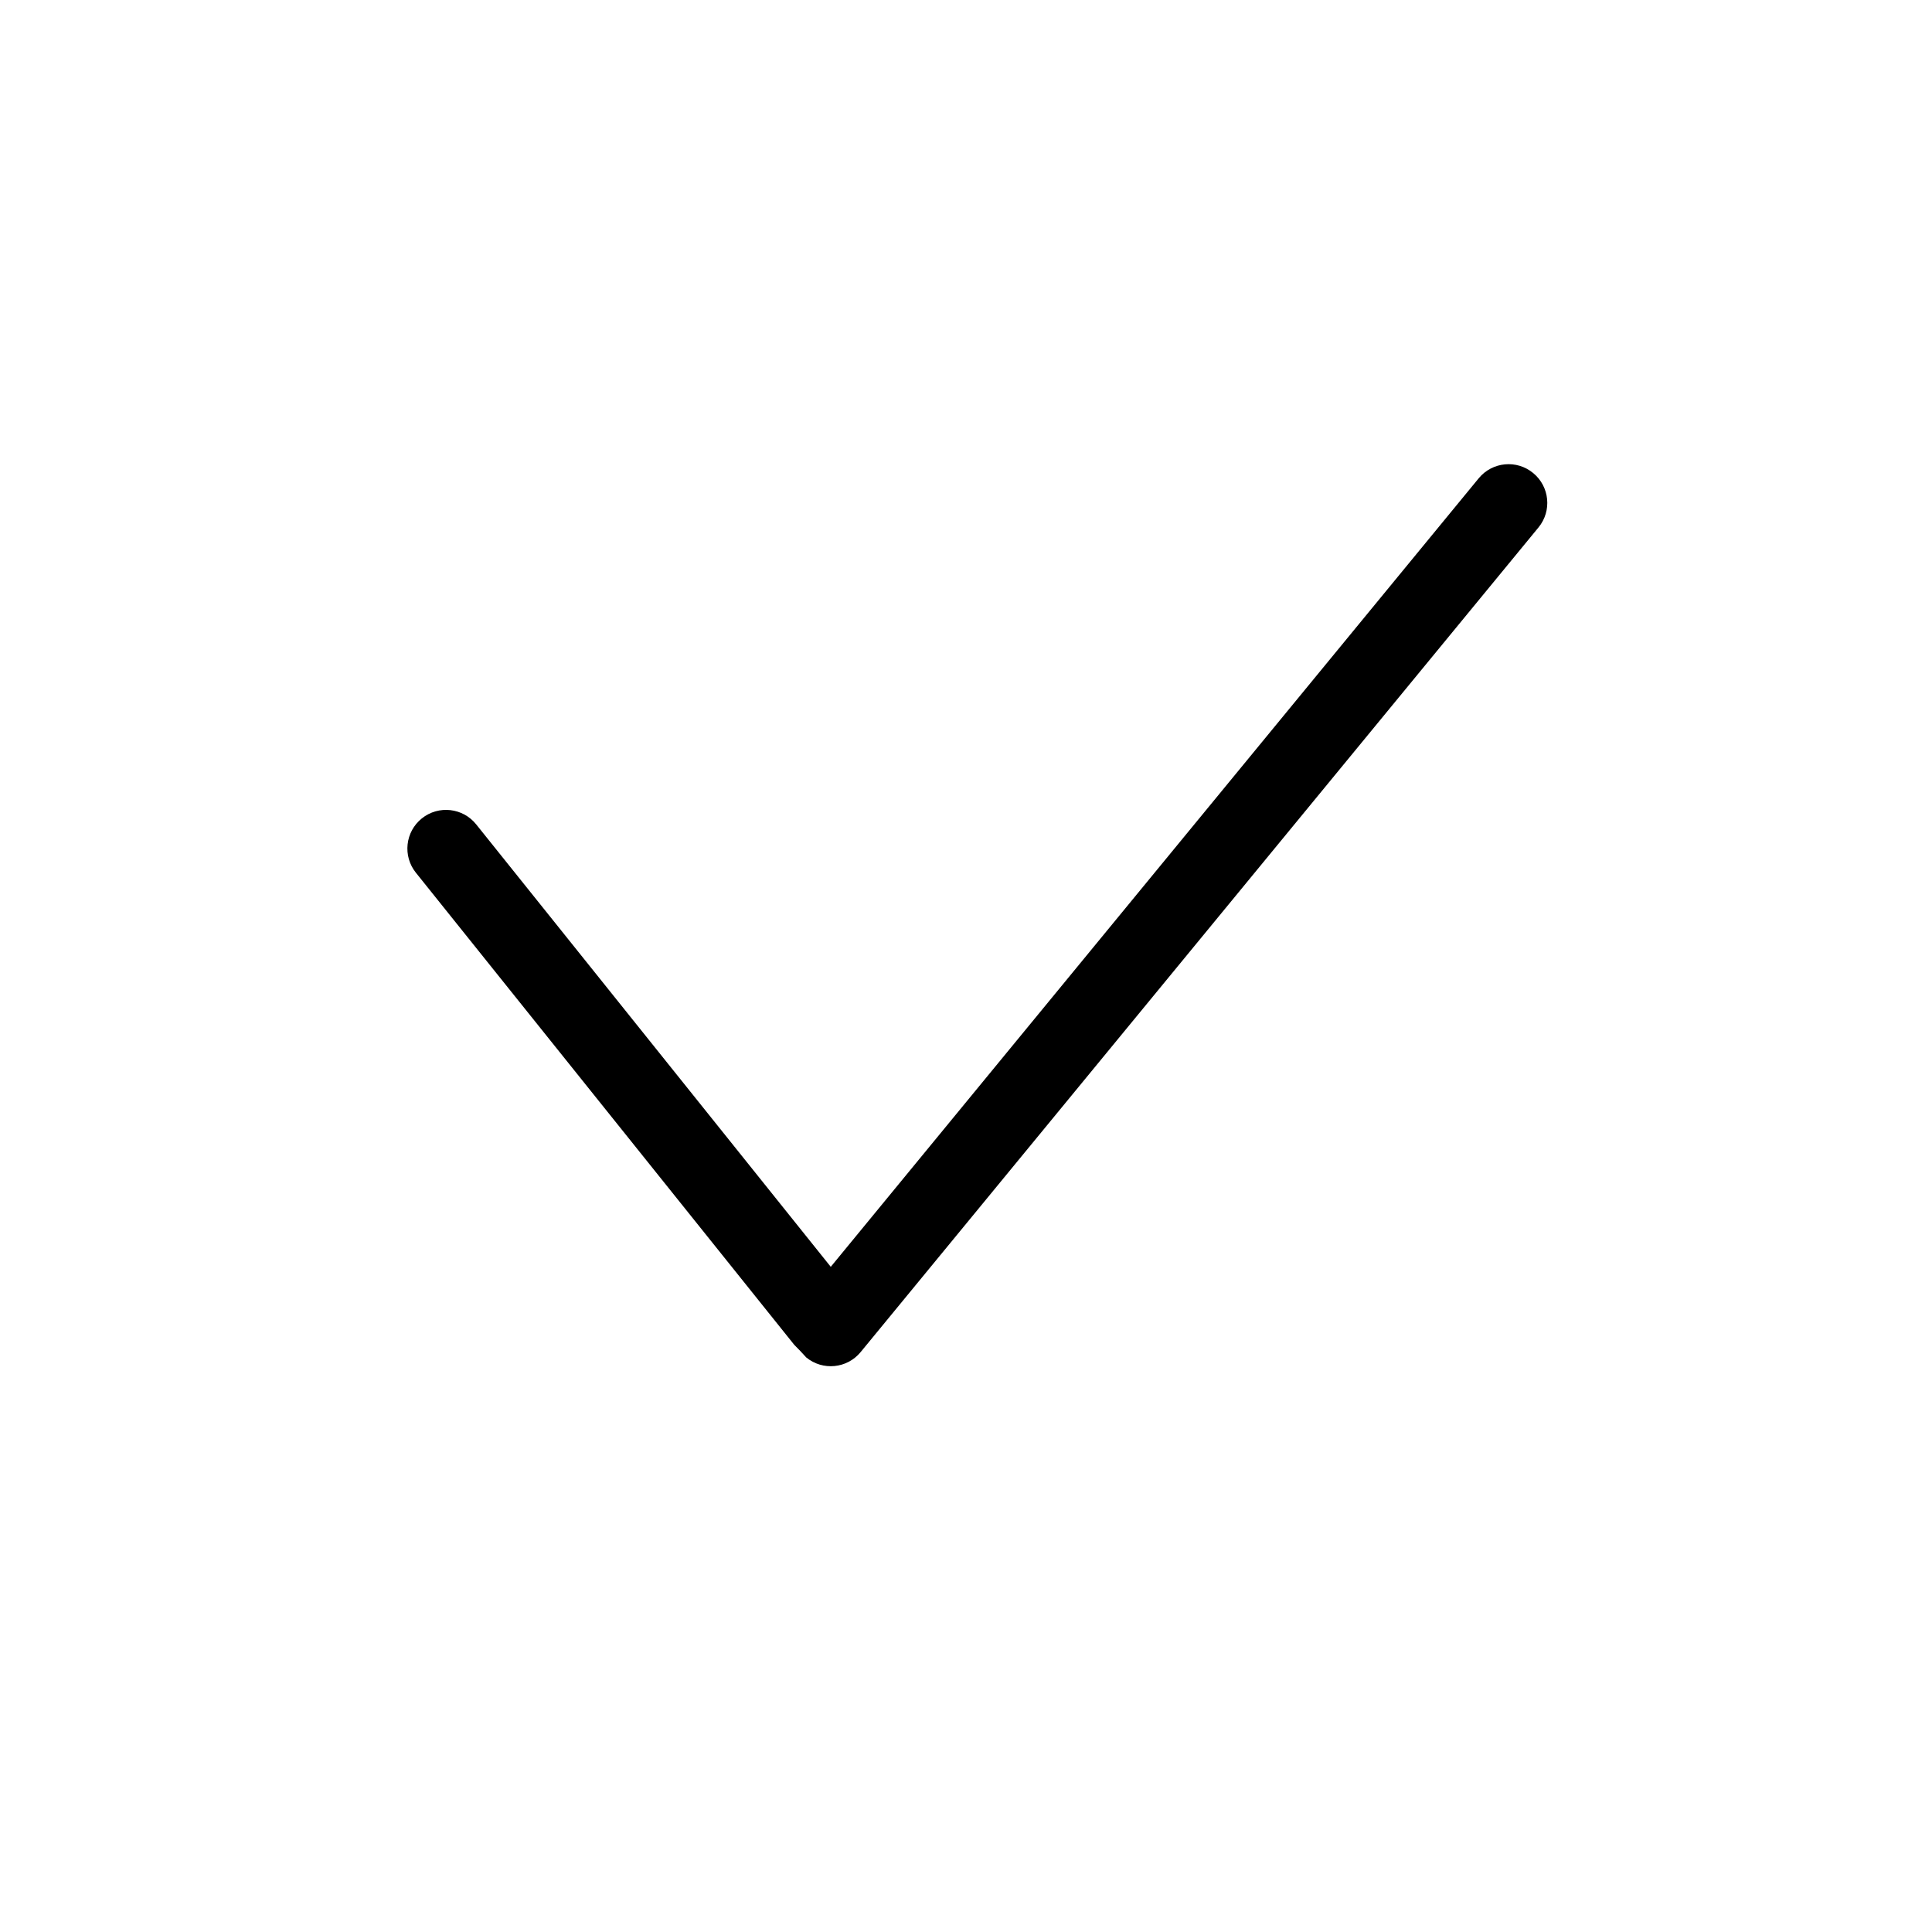
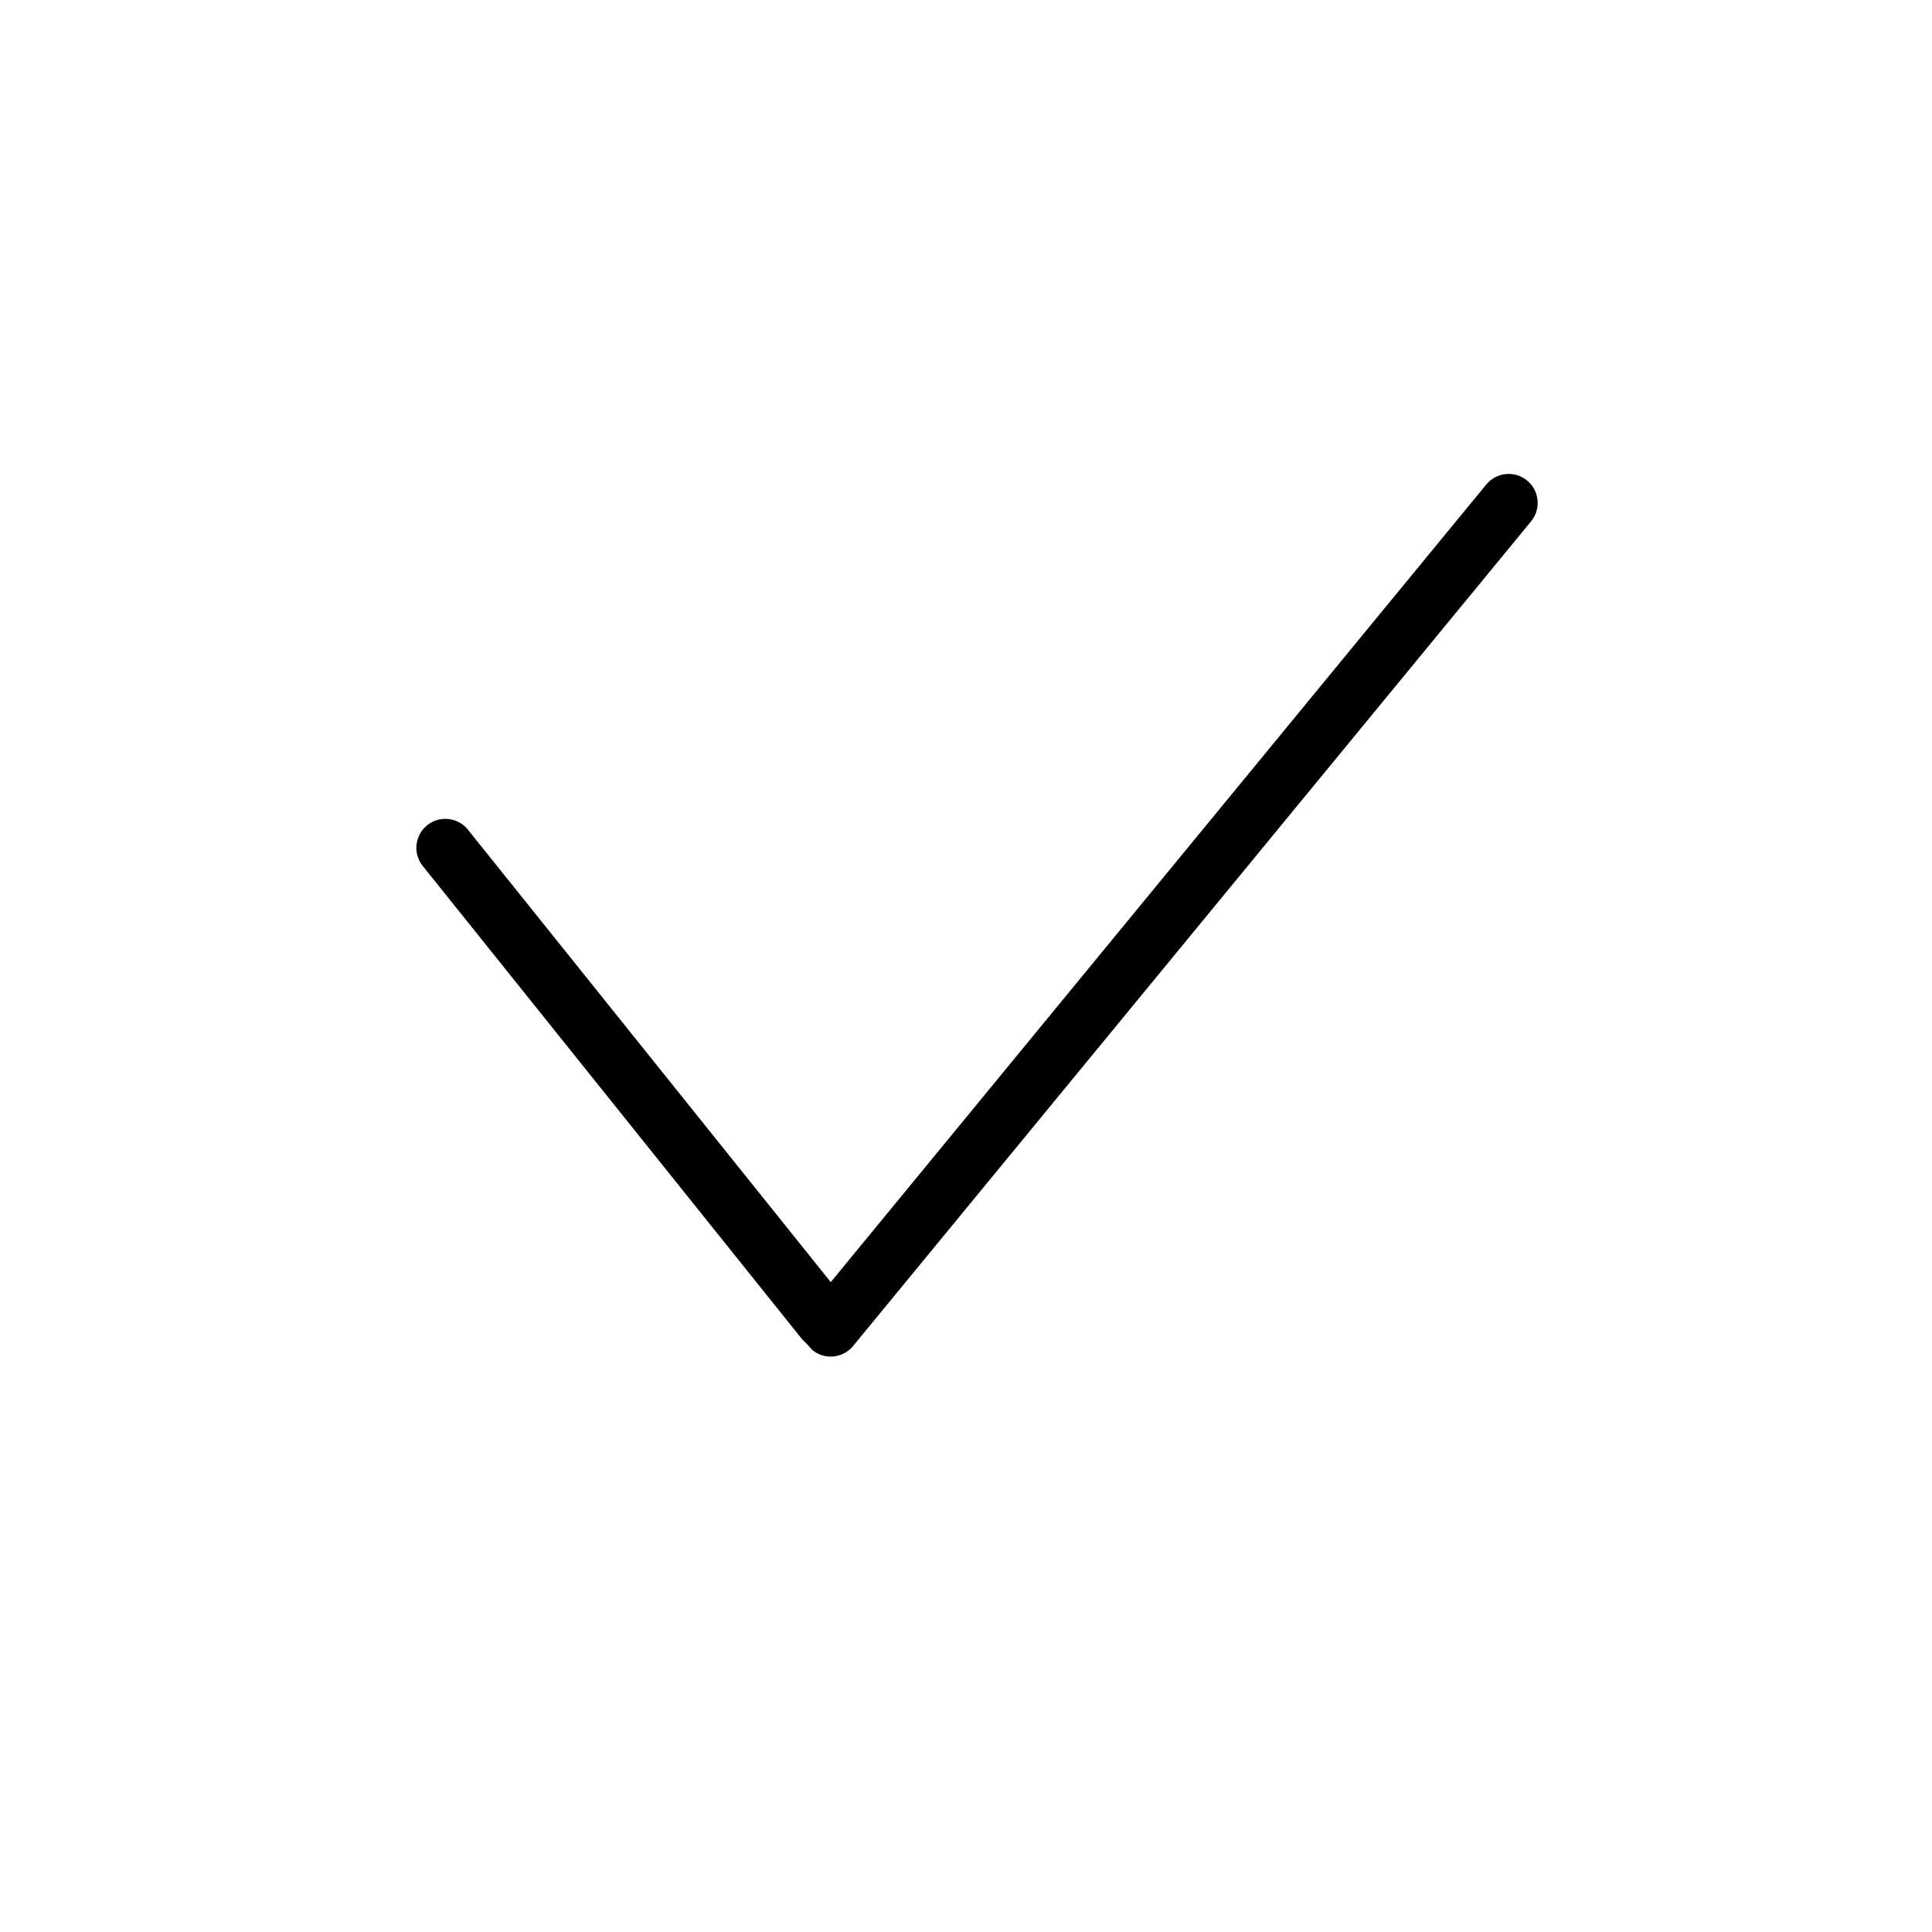
<svg xmlns="http://www.w3.org/2000/svg" id="Layer_1" data-name="Layer 1" viewBox="0 0 400 400">
-   <path d="M317.43,97.94A8,8,0,0,0,306.17,99L172,262.28l-73.41-91.6a8,8,0,1,0-12.49,10l78.34,97.75a62,62,0,0,1,2.48,2.61,8,8,0,0,0,11.26-1.1L318.53,109.2A8,8,0,0,0,317.43,97.94Z" />
+   <path d="M316.16,99.48a6,6,0,0,0-8.44.83L172,265.45,97,171.93a6,6,0,1,0-9.36,7.5L166,277.19a27,27,0,0,1,2.18,2.32,6,6,0,0,0,8.44-.83L317,107.93A6,6,0,0,0,316.16,99.48Z" />
</svg>
